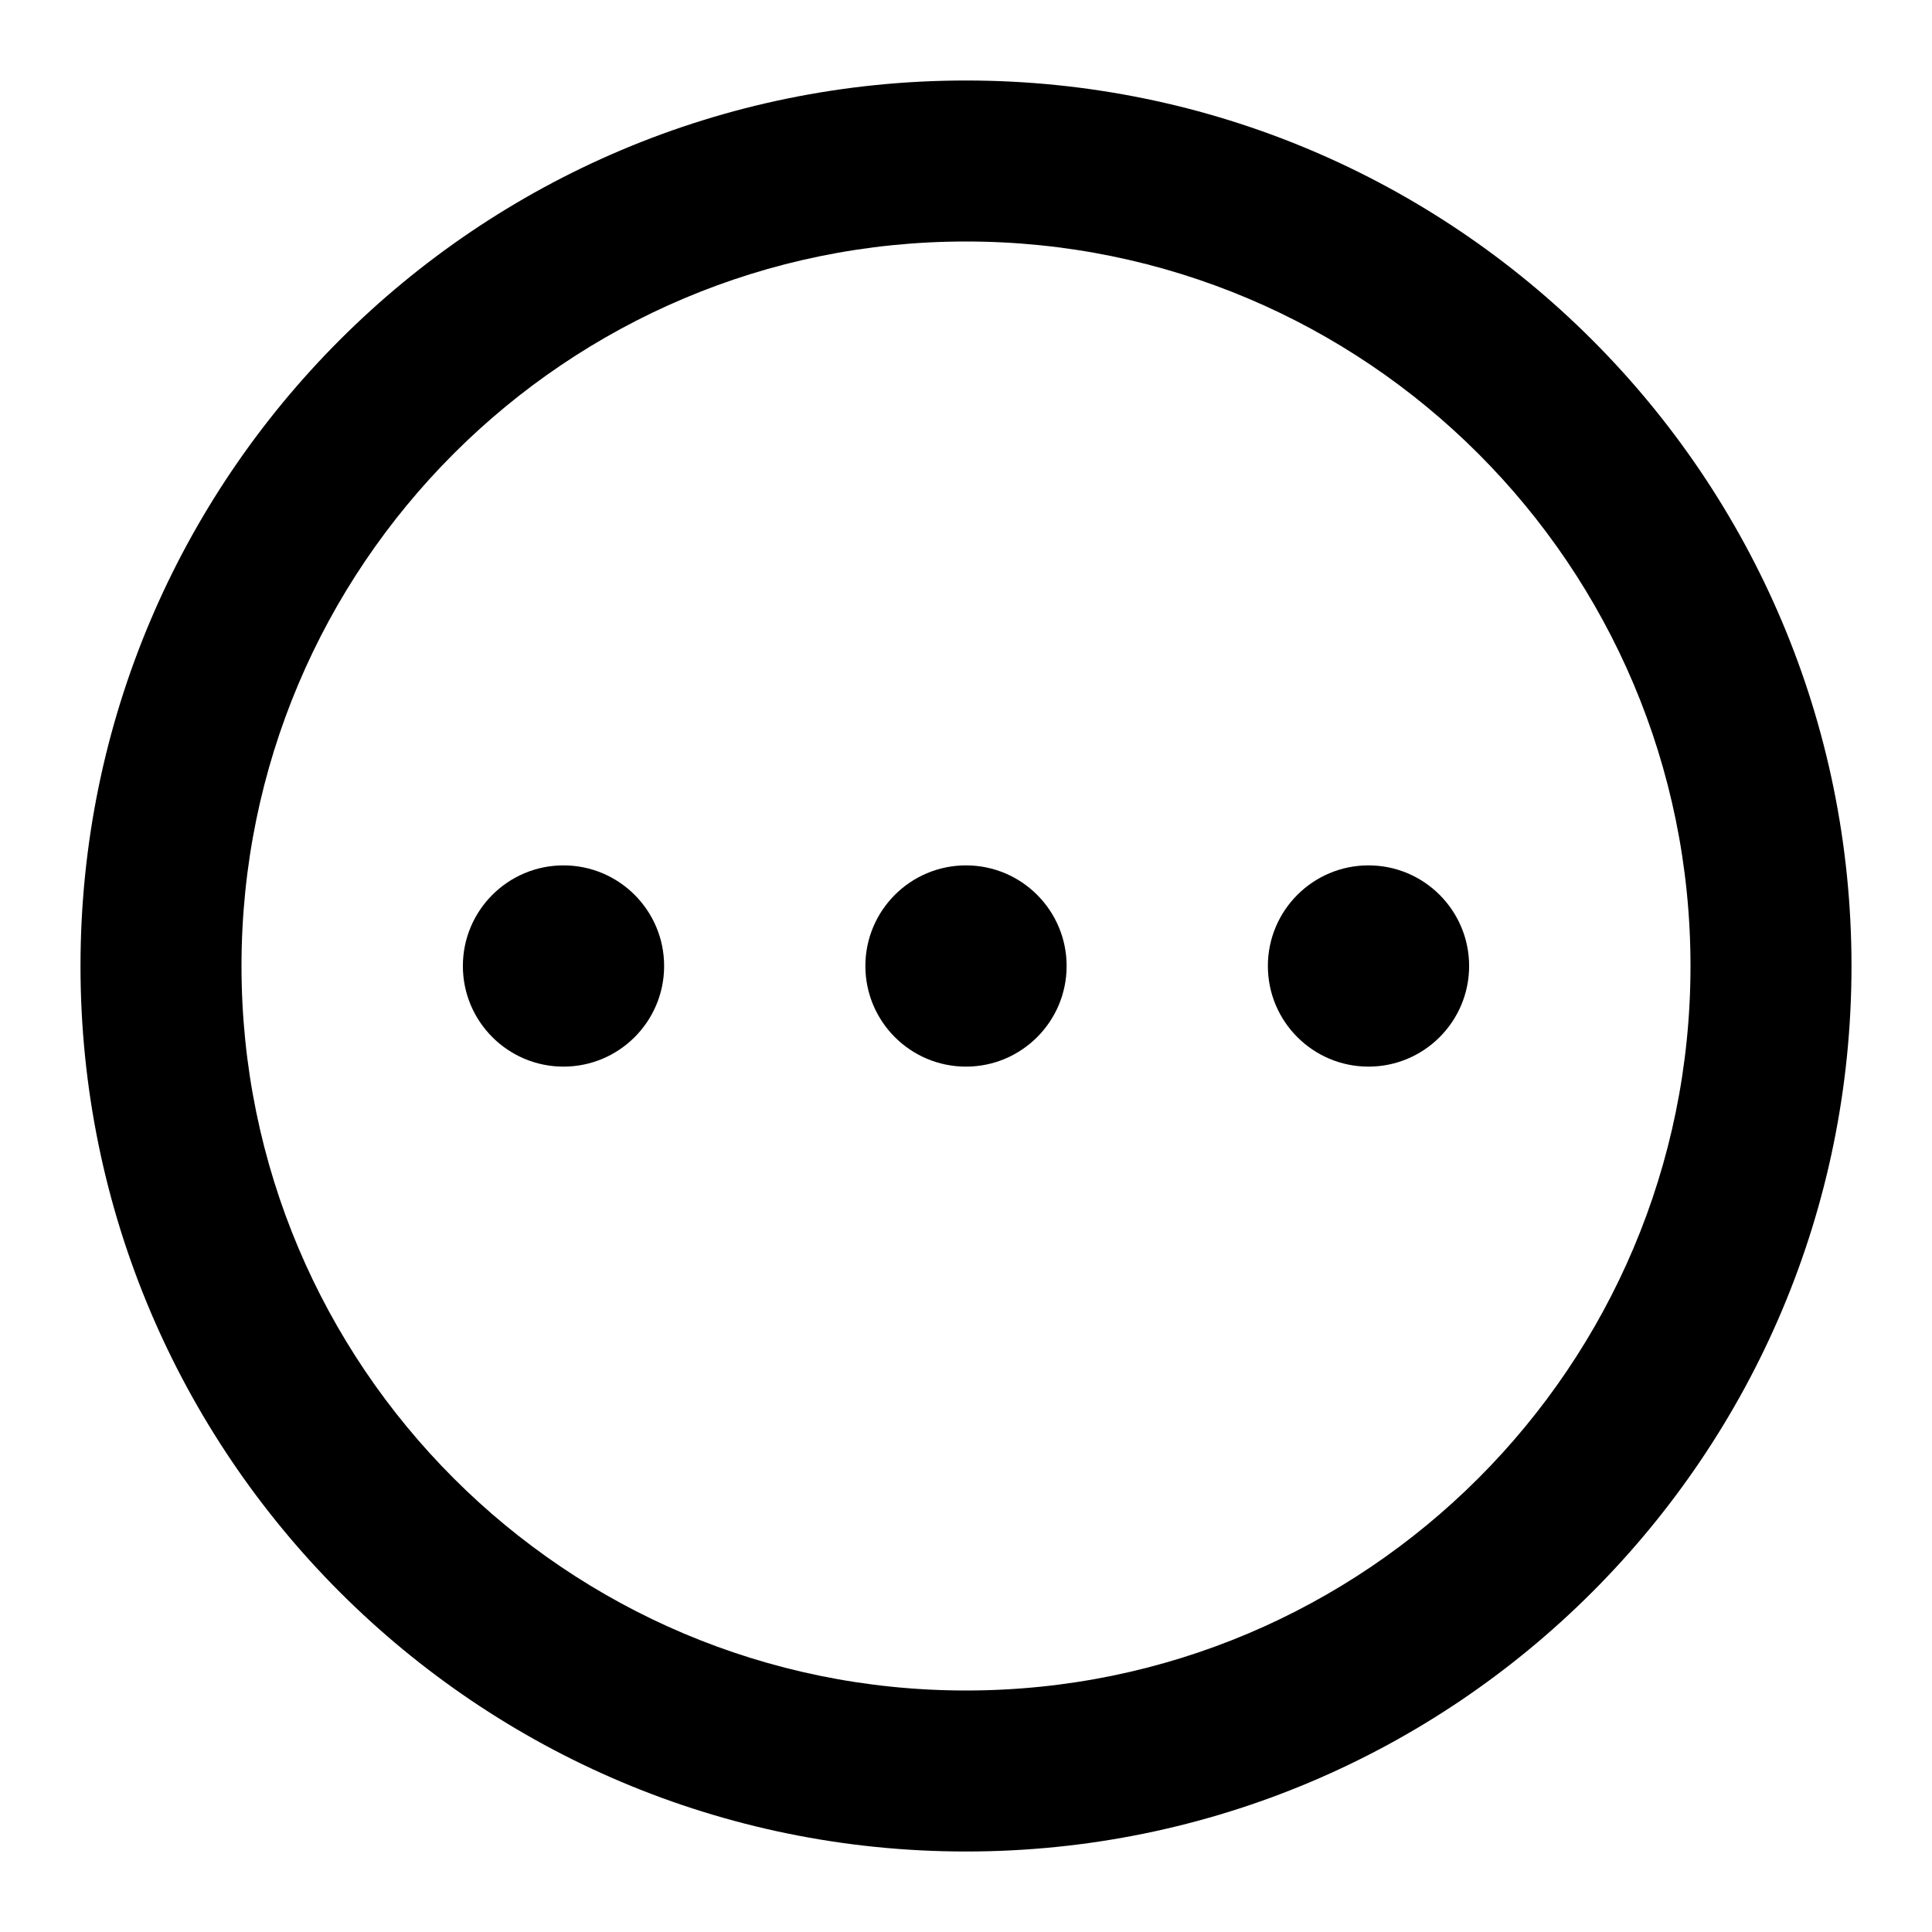
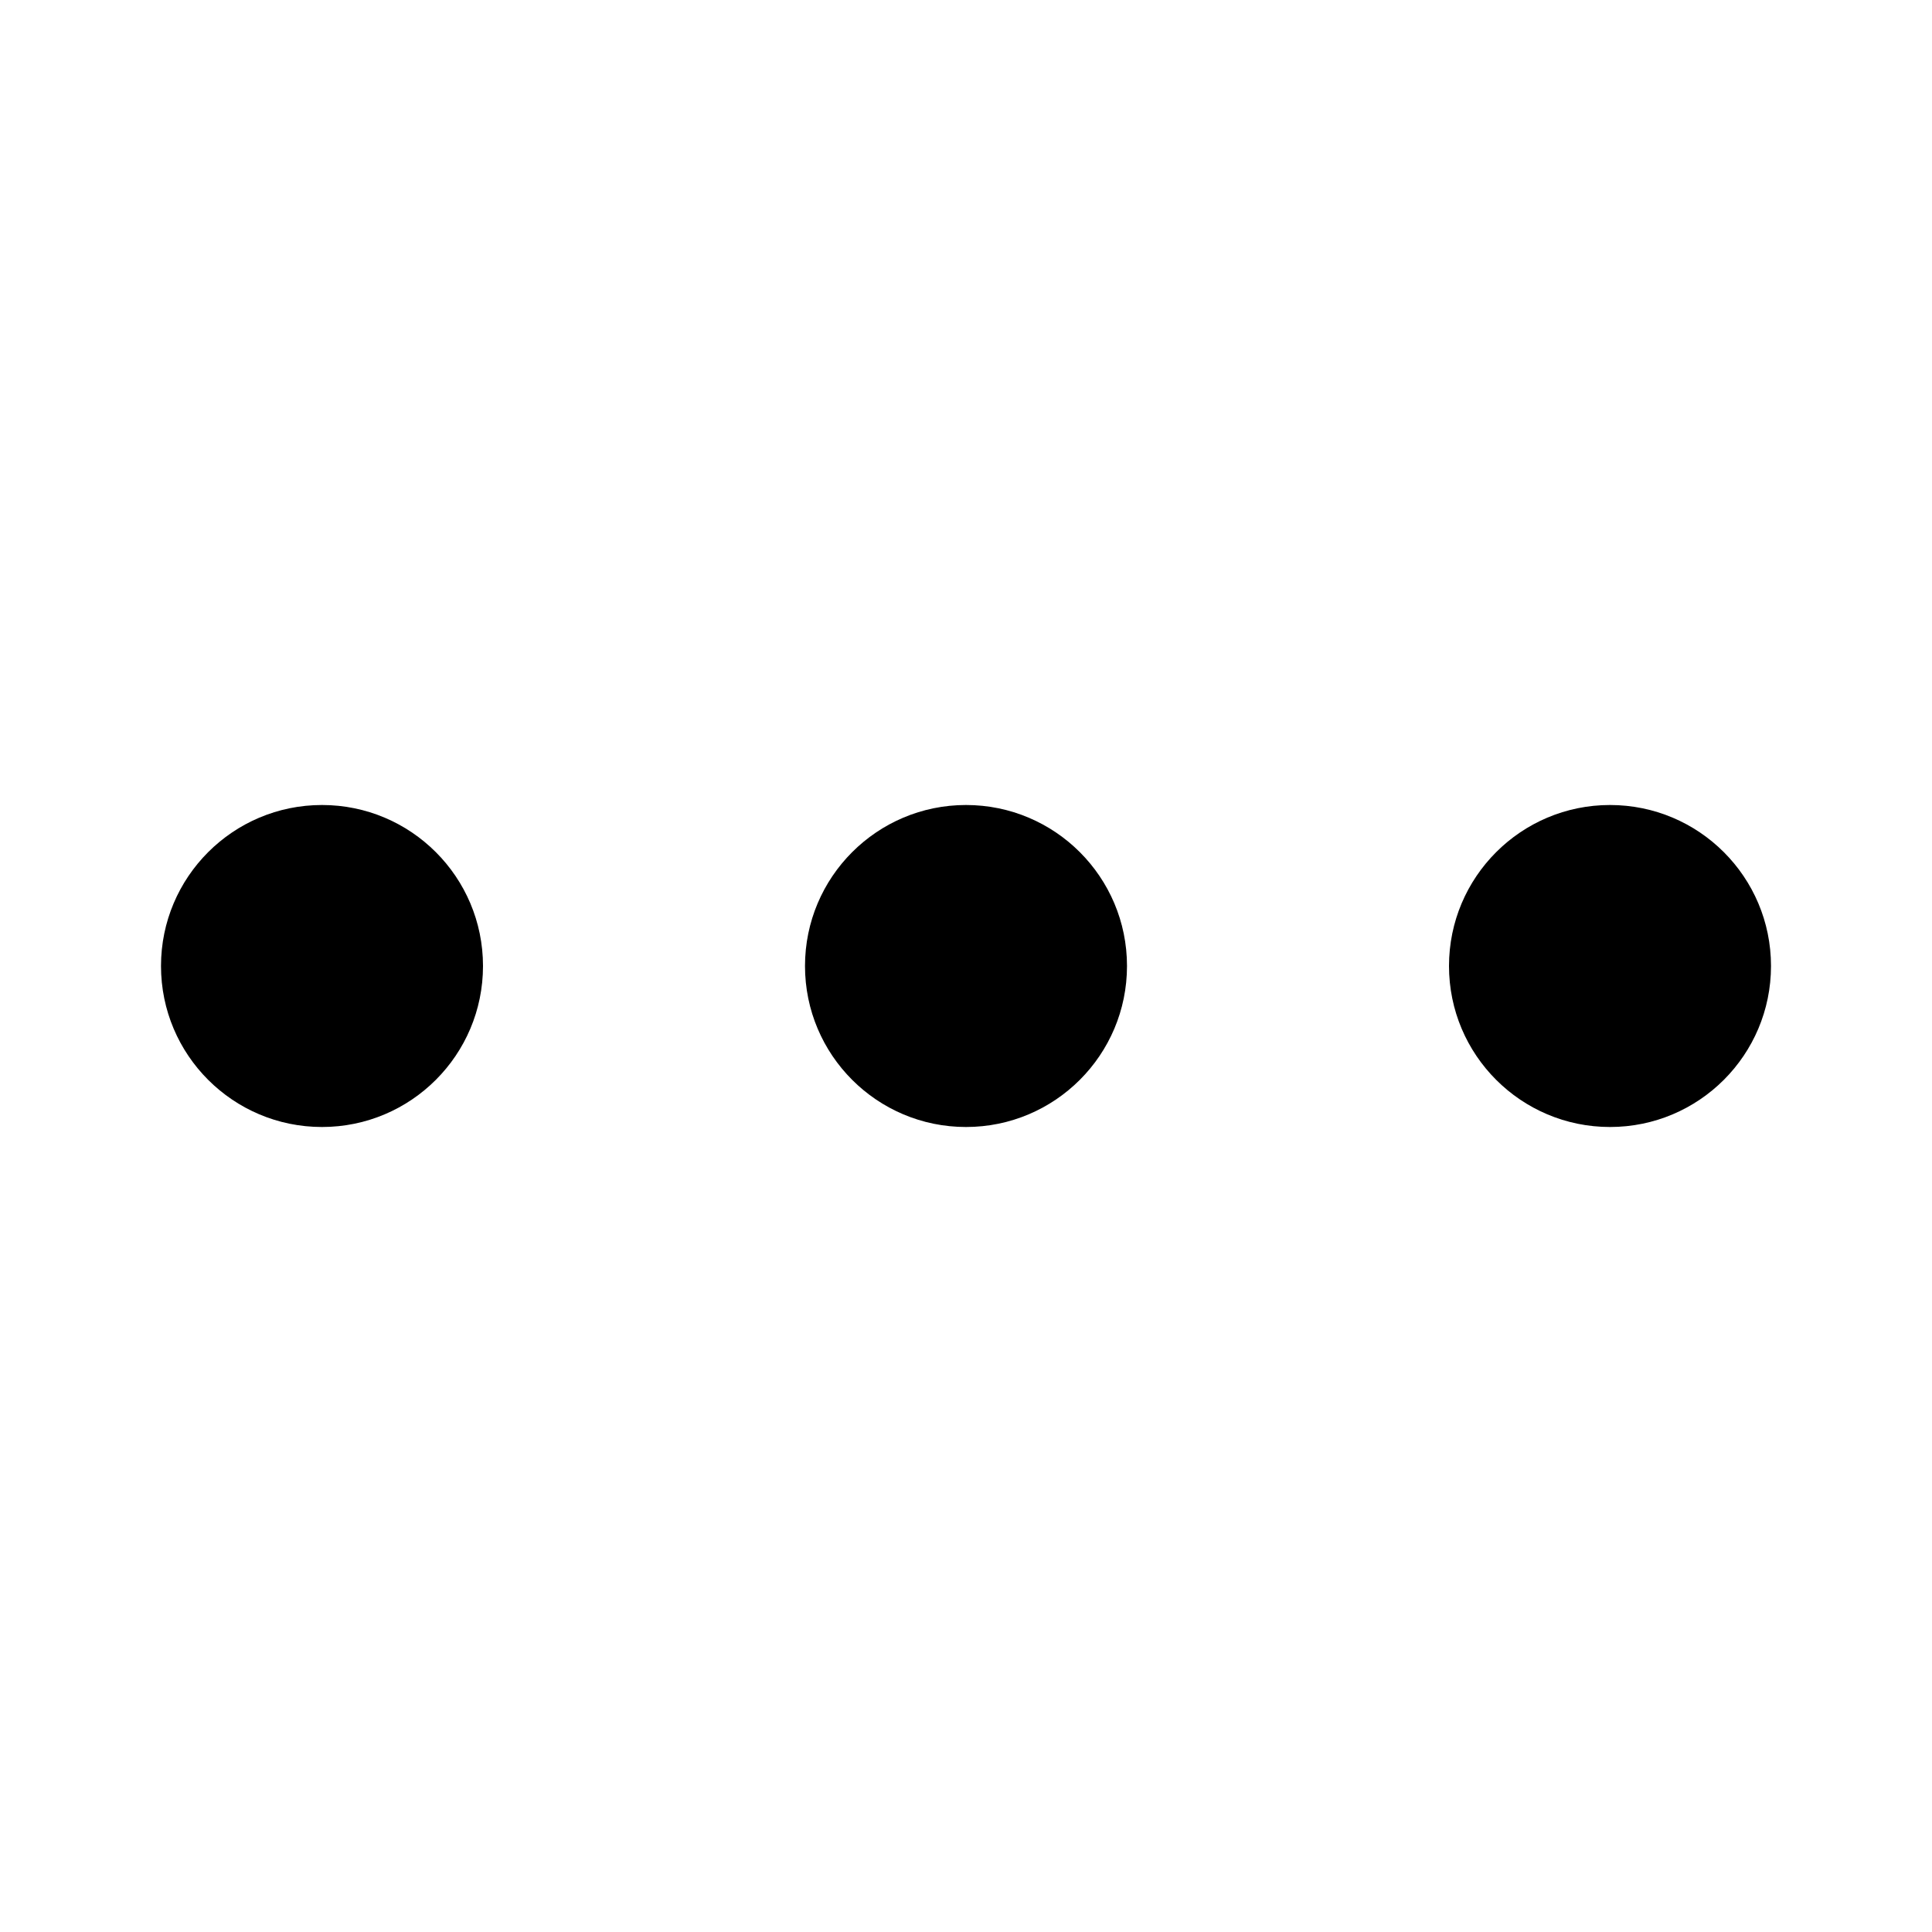
- <svg xmlns="http://www.w3.org/2000/svg" aria-label="More" role="img" viewBox="0 0 24 24" width="24" height="24" fill="currentColor">
-   <path d="M7 10.75C7.69 10.75 8.25 11.31 8.25 12C8.25 12.69 7.69 13.25 7 13.25C6.31 13.25 5.75 12.69 5.75 12C5.75 11.31 6.31 10.75 7 10.75Z" />
-   <path d="M12 10.75C12.69 10.75 13.25 11.31 13.25 12C13.25 12.69 12.69 13.25 12 13.25C11.31 13.25 10.75 12.69 10.75 12C10.75 11.31 11.31 10.75 12 10.75Z" />
-   <path d="M17 10.75C17.69 10.75 18.25 11.31 18.25 12C18.25 12.69 17.69 13.25 17 13.25C16.31 13.25 15.75 12.69 15.75 12C15.75 11.31 16.31 10.75 17 10.75Z" />
-   <path fill-rule="evenodd" clip-rule="evenodd" d="M12 1C18.075 1 23 5.925 23 12C23 18.075 18.075 23 12 23C5.925 23 1 18.075 1 12C1 5.925 5.925 1 12 1ZM12 3C7.029 3 3 7.029 3 12C3 16.971 7.029 21 12 21C16.971 21 21 16.971 21 12C21 7.029 16.971 3 12 3Z" />
+ <svg xmlns="http://www.w3.org/2000/svg" viewBox="0 0 24 24" width="20" height="20" fill="currentColor">
+   <path fill-rule="evenodd" d="M4 14a2 2 0 1 0 0-4 2 2 0 0 0 0 4zm10-2a2 2 0 1 1-4 0 2 2 0 0 1 4 0zm8 0a2 2 0 1 1-4 0 2 2 0 0 1 4 0z" />
</svg>
